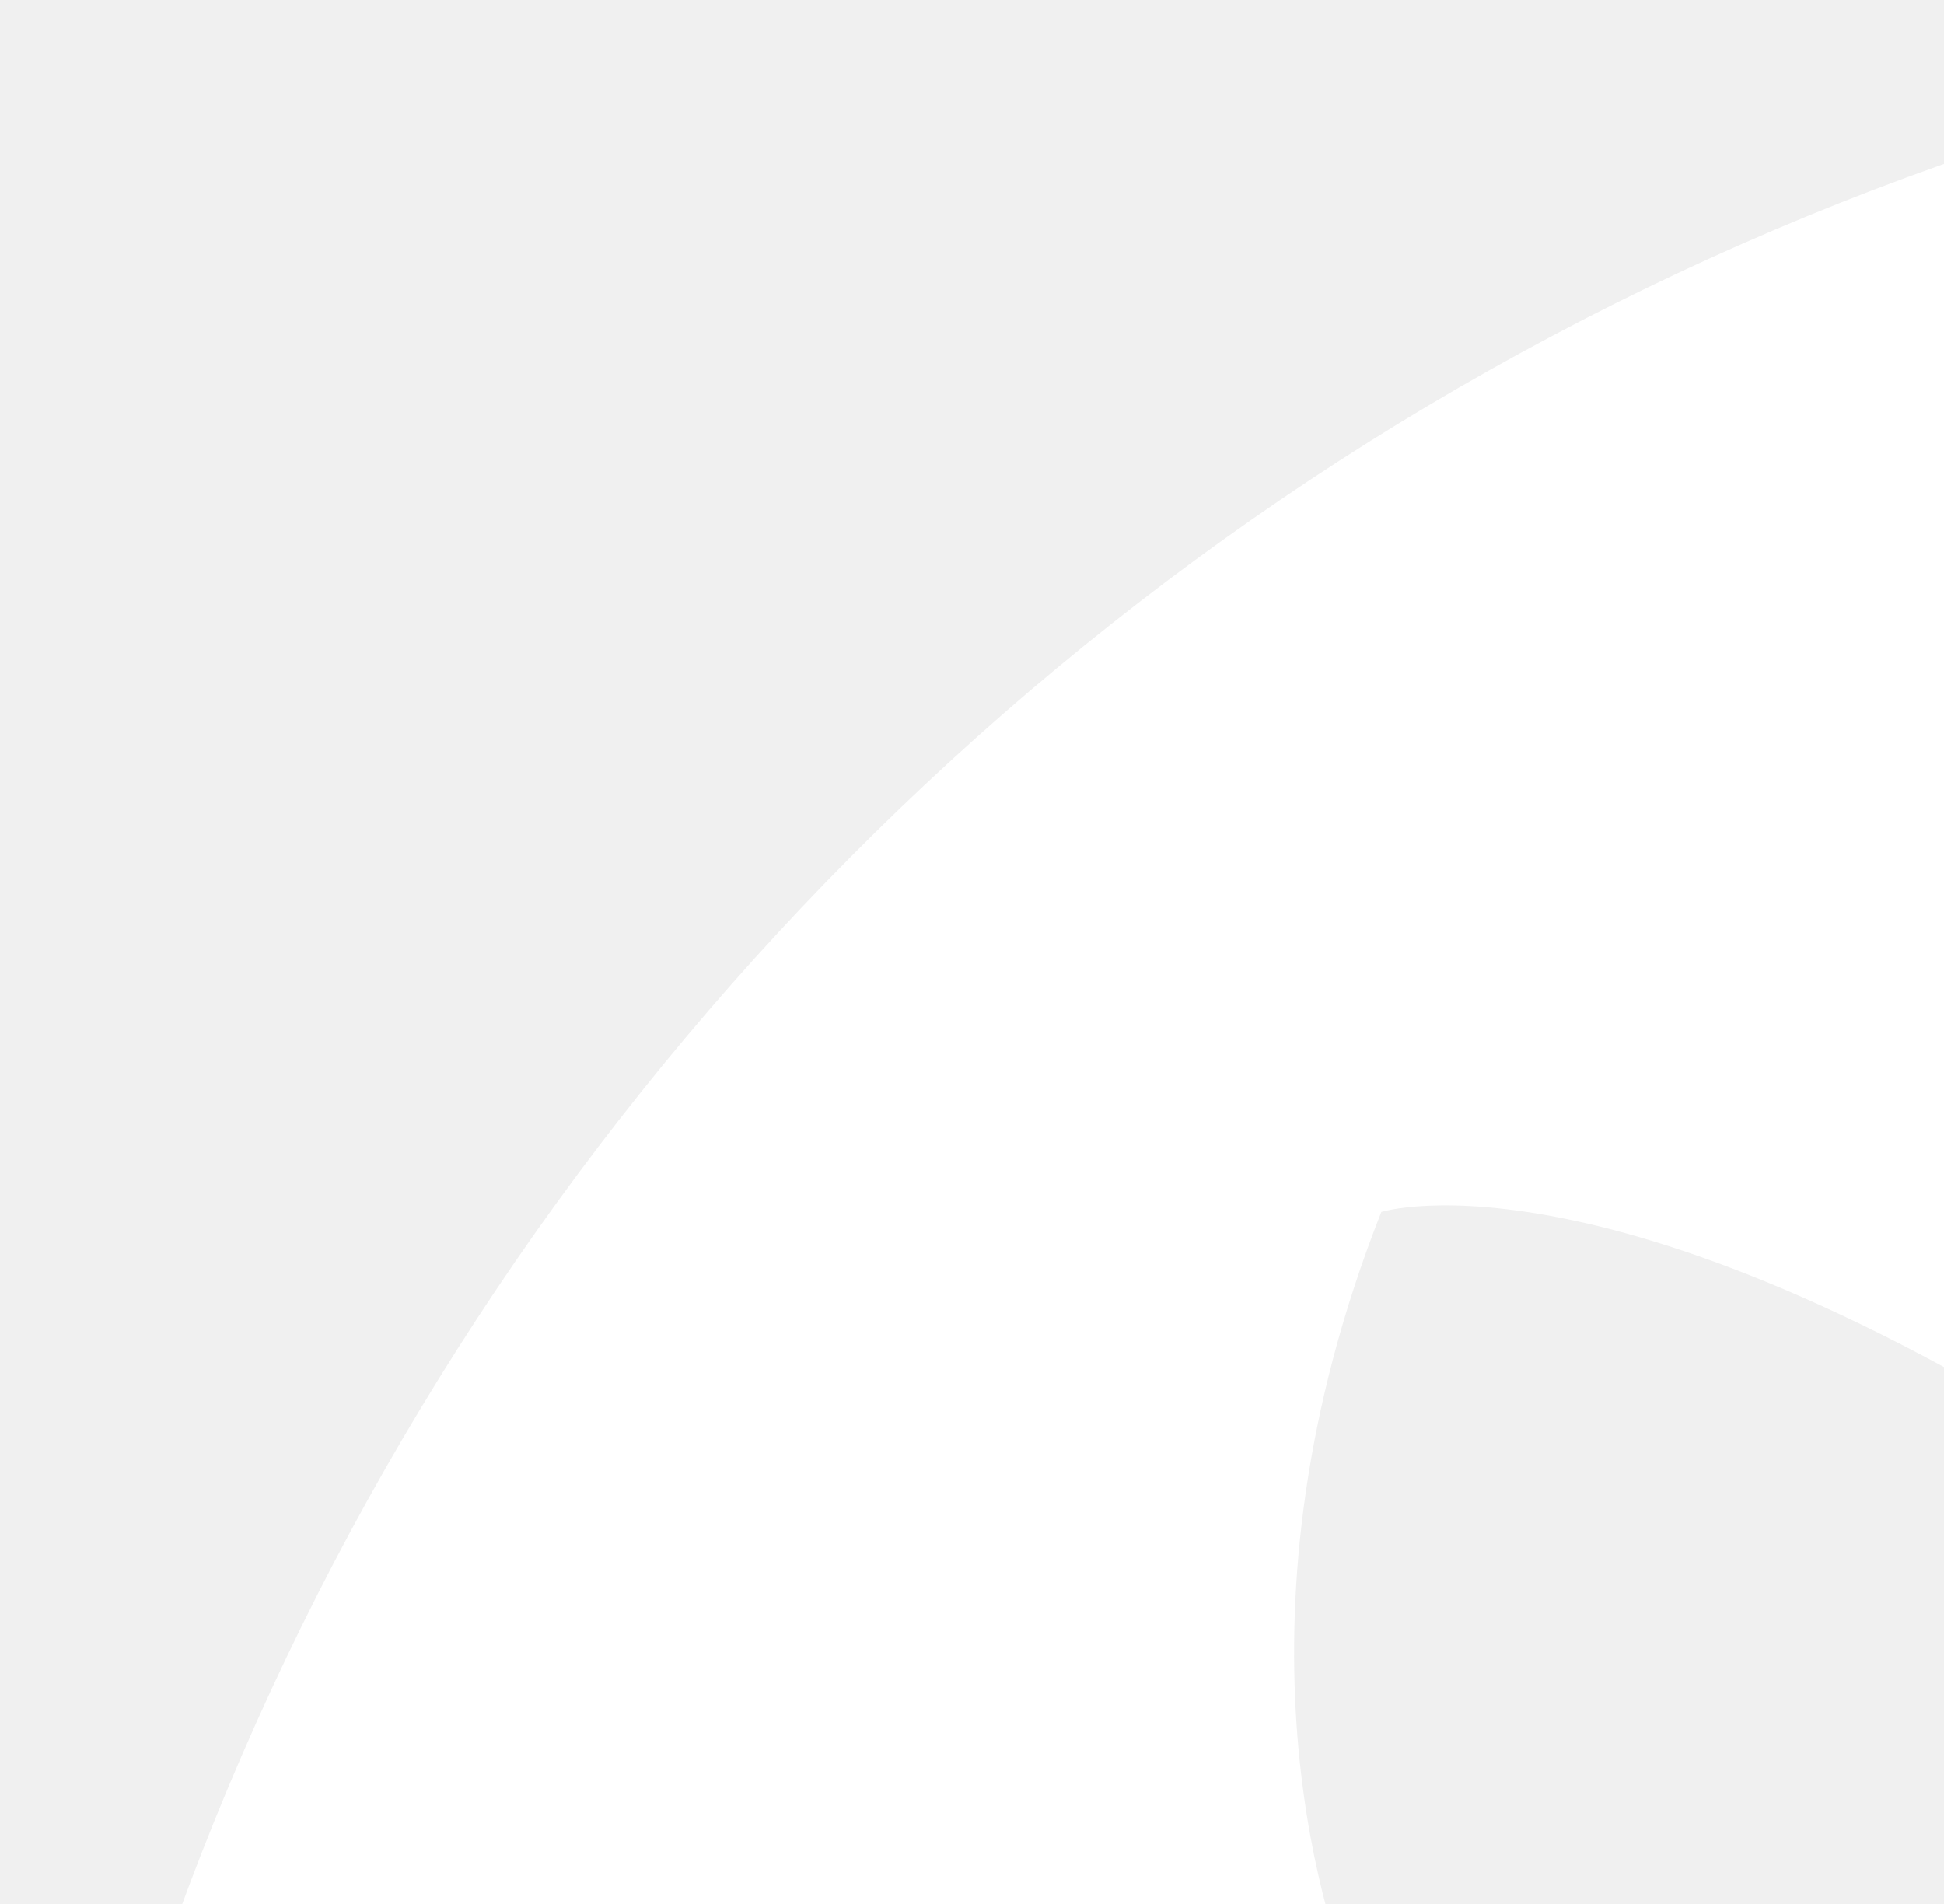
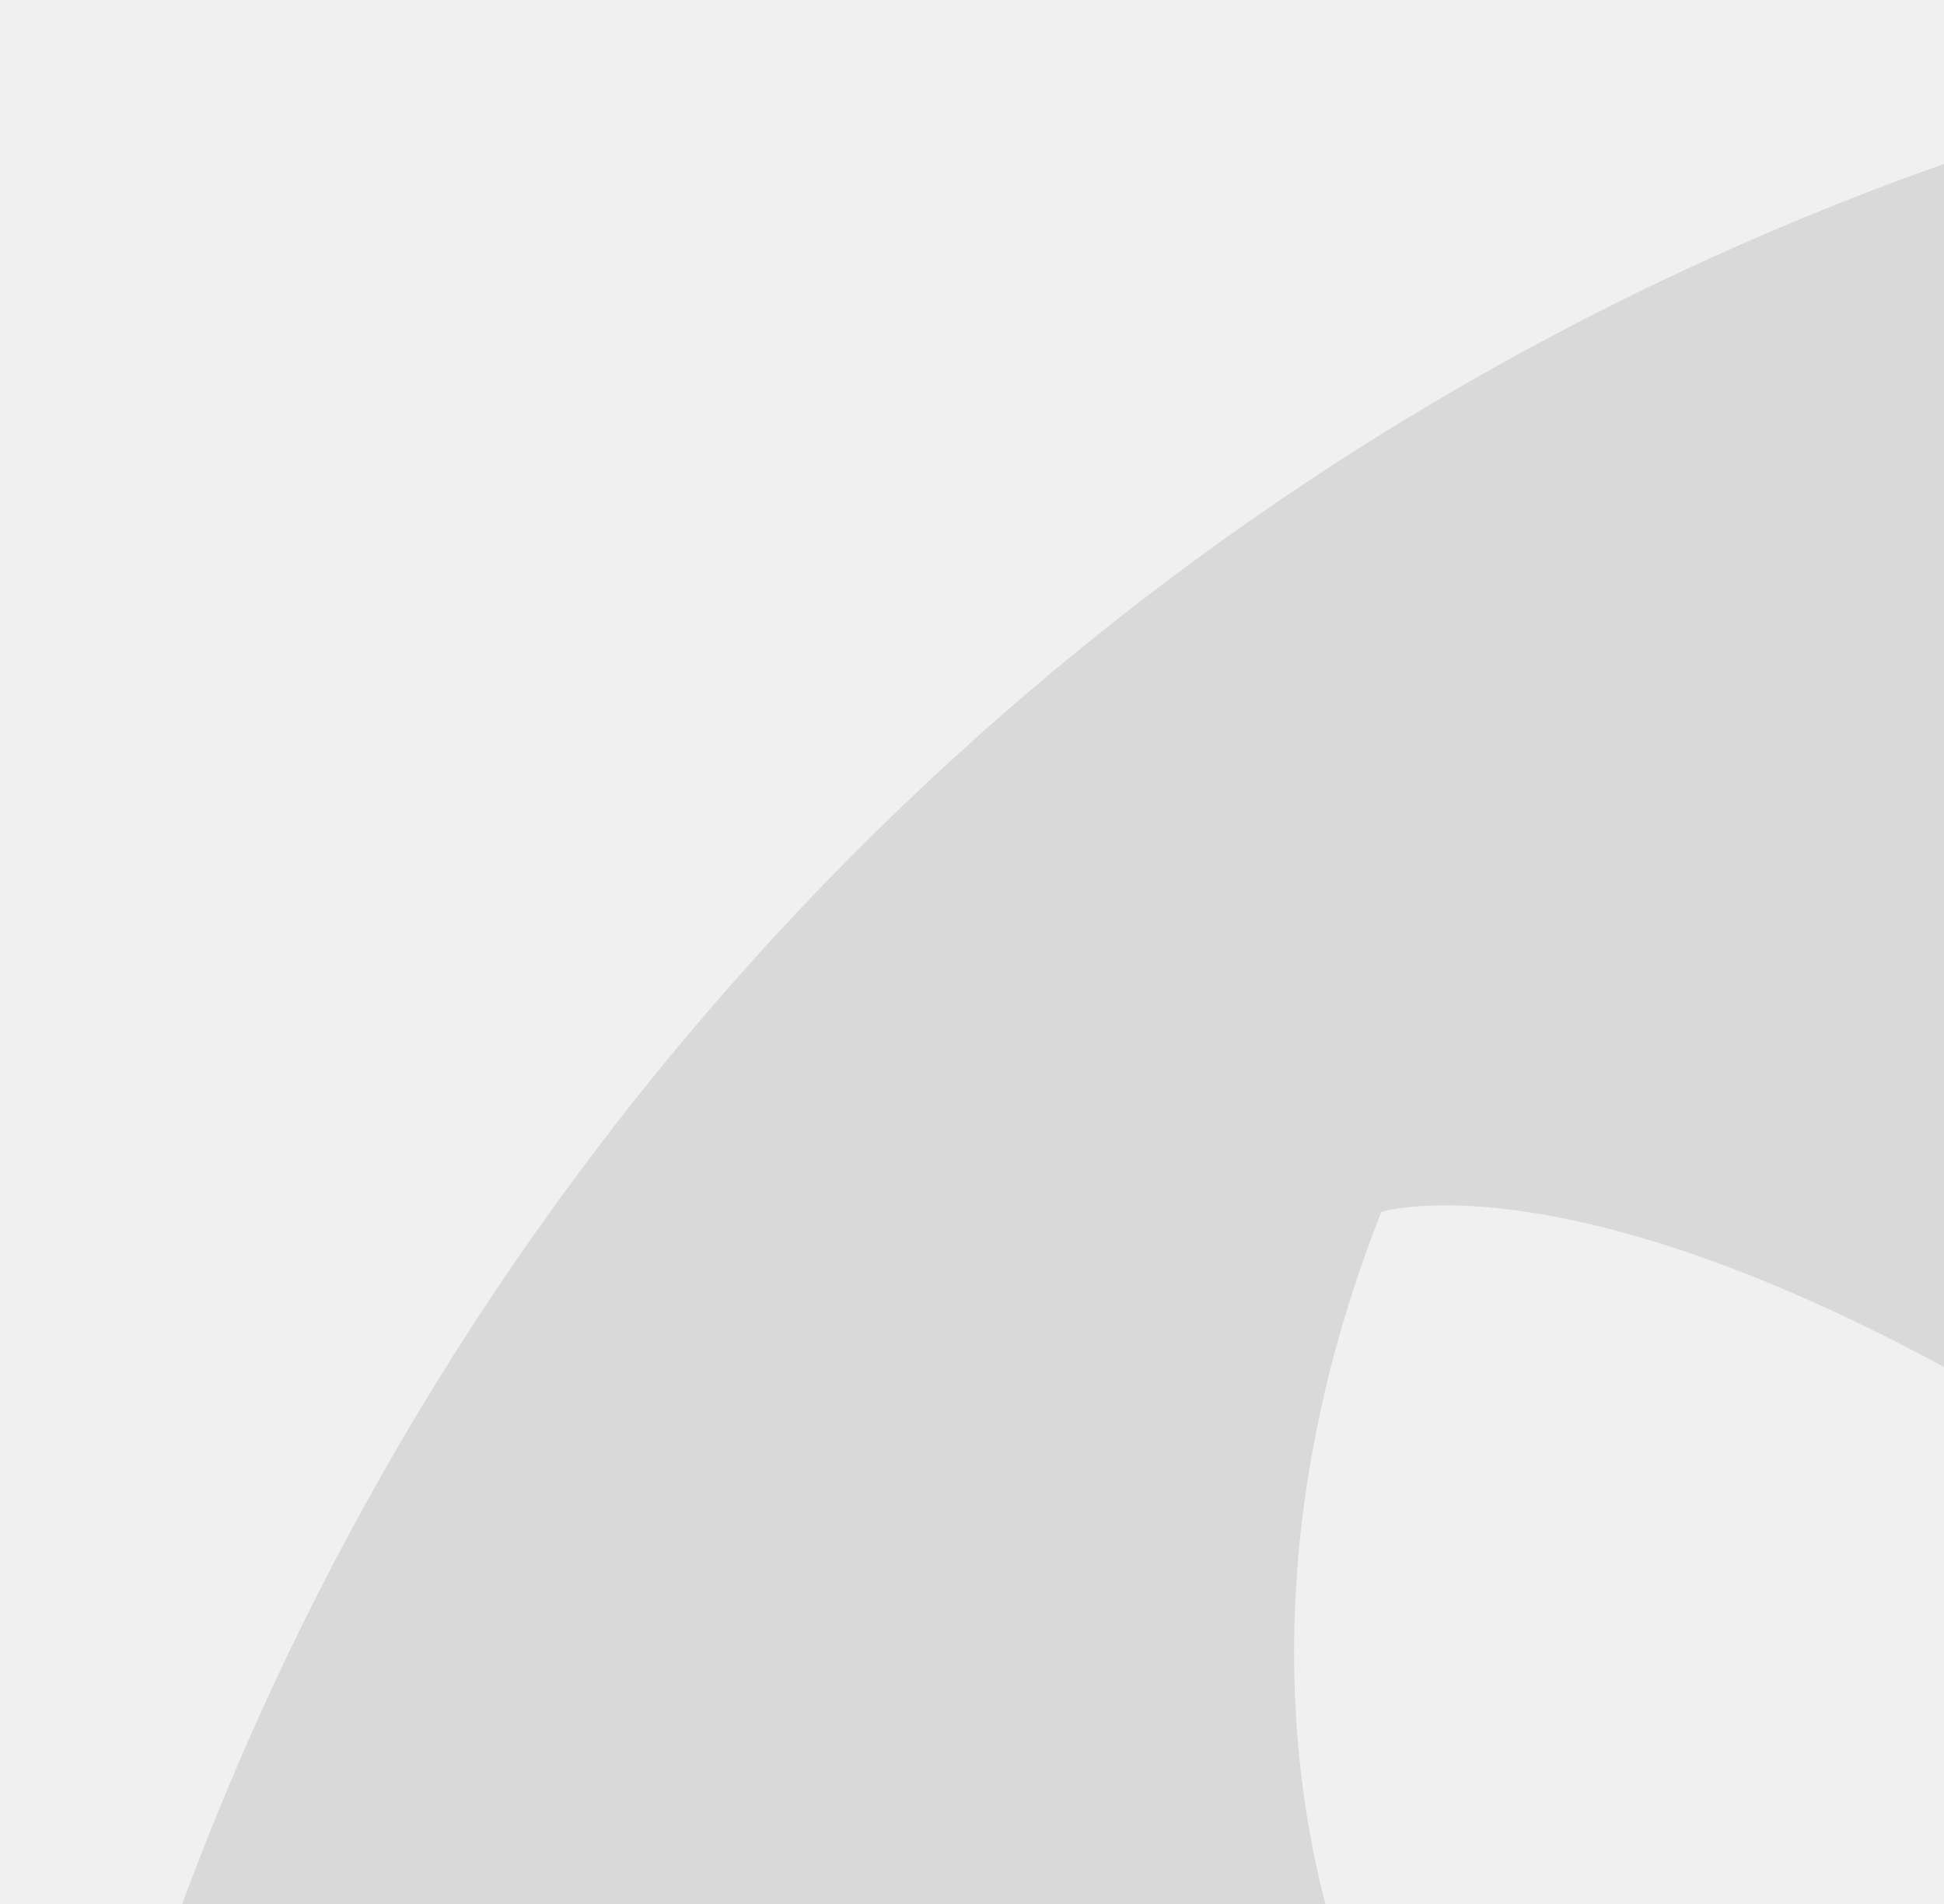
- <svg xmlns="http://www.w3.org/2000/svg" viewbox="0 0 98 96" width="32.67" height="32">
-   <path fill-rule="evenodd" clip-rule="evenodd" d="M48.854 0C21.839 0 0 22 0 49.217c0 21.756 13.993 40.172 33.405 46.69 2.427.49 3.316-1.059 3.316-2.362 0-1.141-.08-5.052-.08-9.127-13.59 2.934-16.42-5.867-16.42-5.867-2.184-5.704-5.42-7.17-5.42-7.17-4.448-3.015.324-3.015.324-3.015 4.934.326 7.523 5.052 7.523 5.052 4.367 7.496 11.404 5.378 14.235 4.074.404-3.178 1.699-5.378 3.074-6.6-10.839-1.141-22.243-5.378-22.243-24.283 0-5.378 1.94-9.778 5.014-13.2-.485-1.222-2.184-6.275.486-13.038 0 0 4.125-1.304 13.426 5.052a46.97 46.97 0 0 1 12.214-1.63c4.125 0 8.33.571 12.213 1.63 9.302-6.356 13.427-5.052 13.427-5.052 2.67 6.763.97 11.816.485 13.038 3.155 3.422 5.015 7.822 5.015 13.2 0 18.905-11.404 23.06-22.324 24.283 1.78 1.548 3.316 4.481 3.316 9.126 0 6.6-.08 11.897-.08 13.526 0 1.304.89 2.853 3.316 2.364 19.412-6.52 33.405-24.935 33.405-46.691C97.707 22 75.788 0 48.854 0z" fill="#fff" />
+ <svg xmlns="http://www.w3.org/2000/svg" viewbox="0 0 98 96" width="32.67" height="32" fill="#d9d9d9">
+   <path fill-rule="evenodd" clip-rule="evenodd" d="M48.854 0C21.839 0 0 22 0 49.217c0 21.756 13.993 40.172 33.405 46.69 2.427.49 3.316-1.059 3.316-2.362 0-1.141-.08-5.052-.08-9.127-13.59 2.934-16.42-5.867-16.42-5.867-2.184-5.704-5.42-7.17-5.42-7.17-4.448-3.015.324-3.015.324-3.015 4.934.326 7.523 5.052 7.523 5.052 4.367 7.496 11.404 5.378 14.235 4.074.404-3.178 1.699-5.378 3.074-6.6-10.839-1.141-22.243-5.378-22.243-24.283 0-5.378 1.94-9.778 5.014-13.2-.485-1.222-2.184-6.275.486-13.038 0 0 4.125-1.304 13.426 5.052a46.97 46.97 0 0 1 12.214-1.63c4.125 0 8.33.571 12.213 1.63 9.302-6.356 13.427-5.052 13.427-5.052 2.67 6.763.97 11.816.485 13.038 3.155 3.422 5.015 7.822 5.015 13.2 0 18.905-11.404 23.06-22.324 24.283 1.78 1.548 3.316 4.481 3.316 9.126 0 6.6-.08 11.897-.08 13.526 0 1.304.89 2.853 3.316 2.364 19.412-6.52 33.405-24.935 33.405-46.691C97.707 22 75.788 0 48.854 0z" />
</svg>
